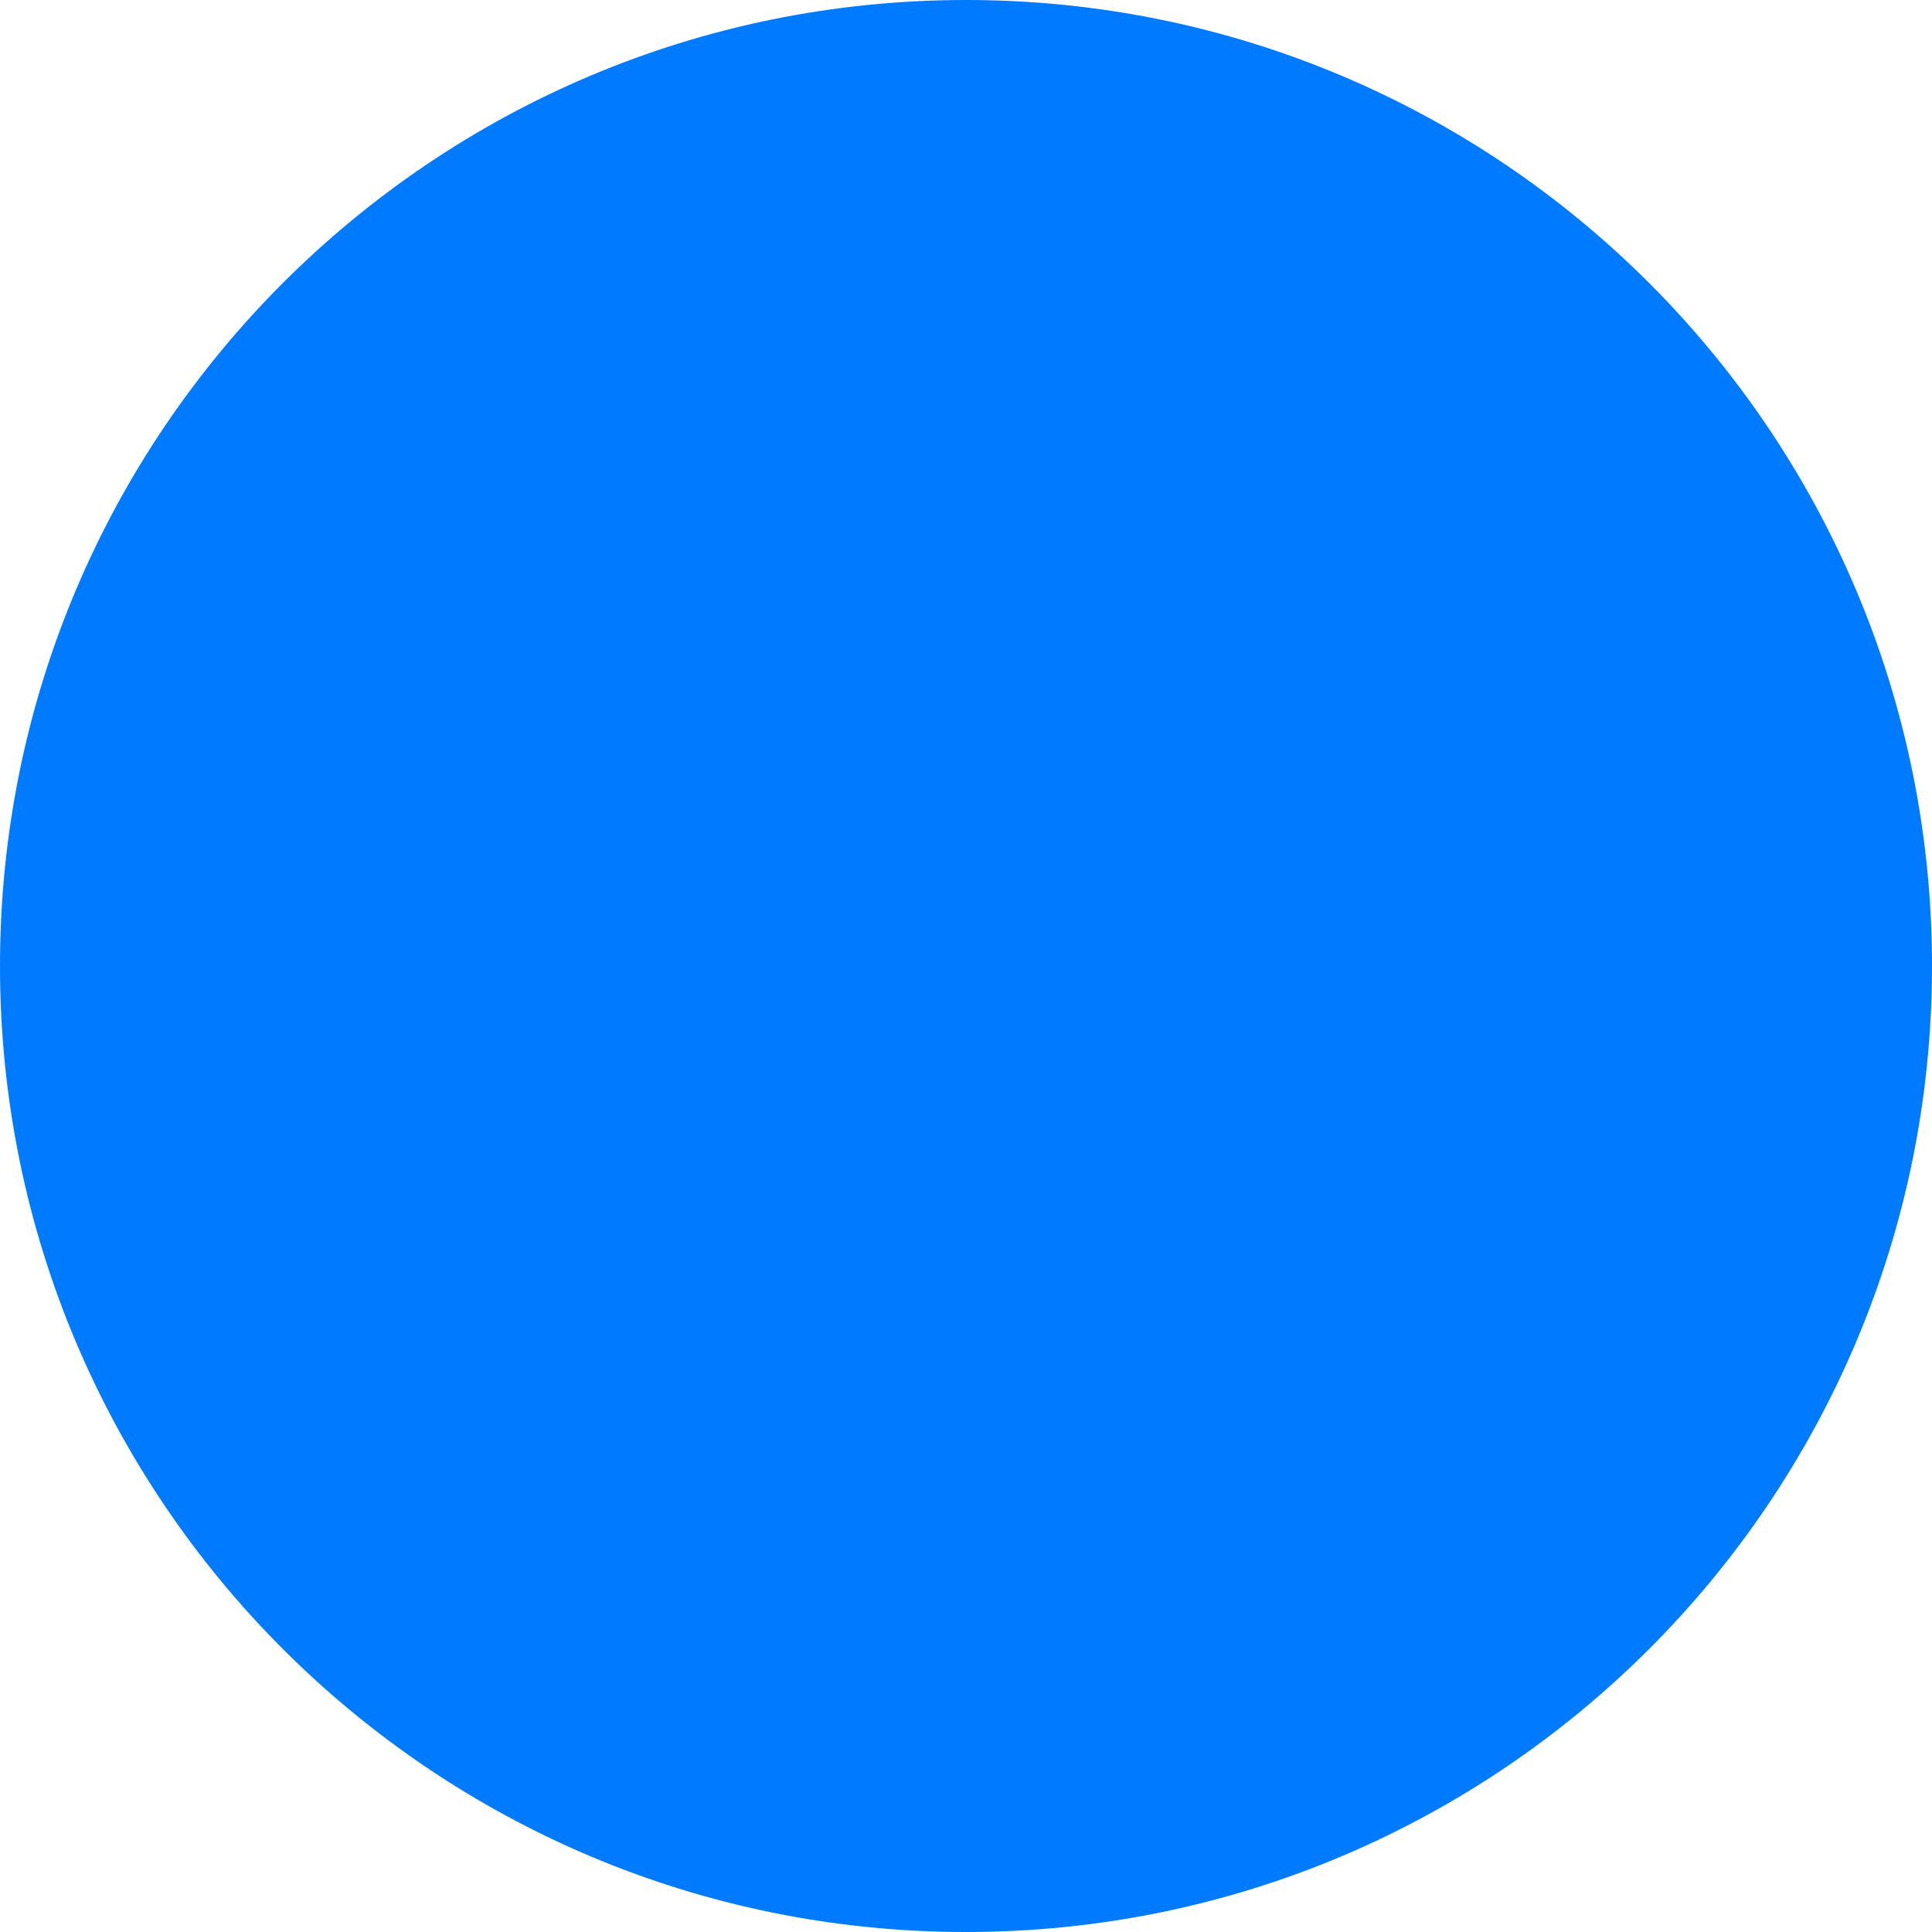
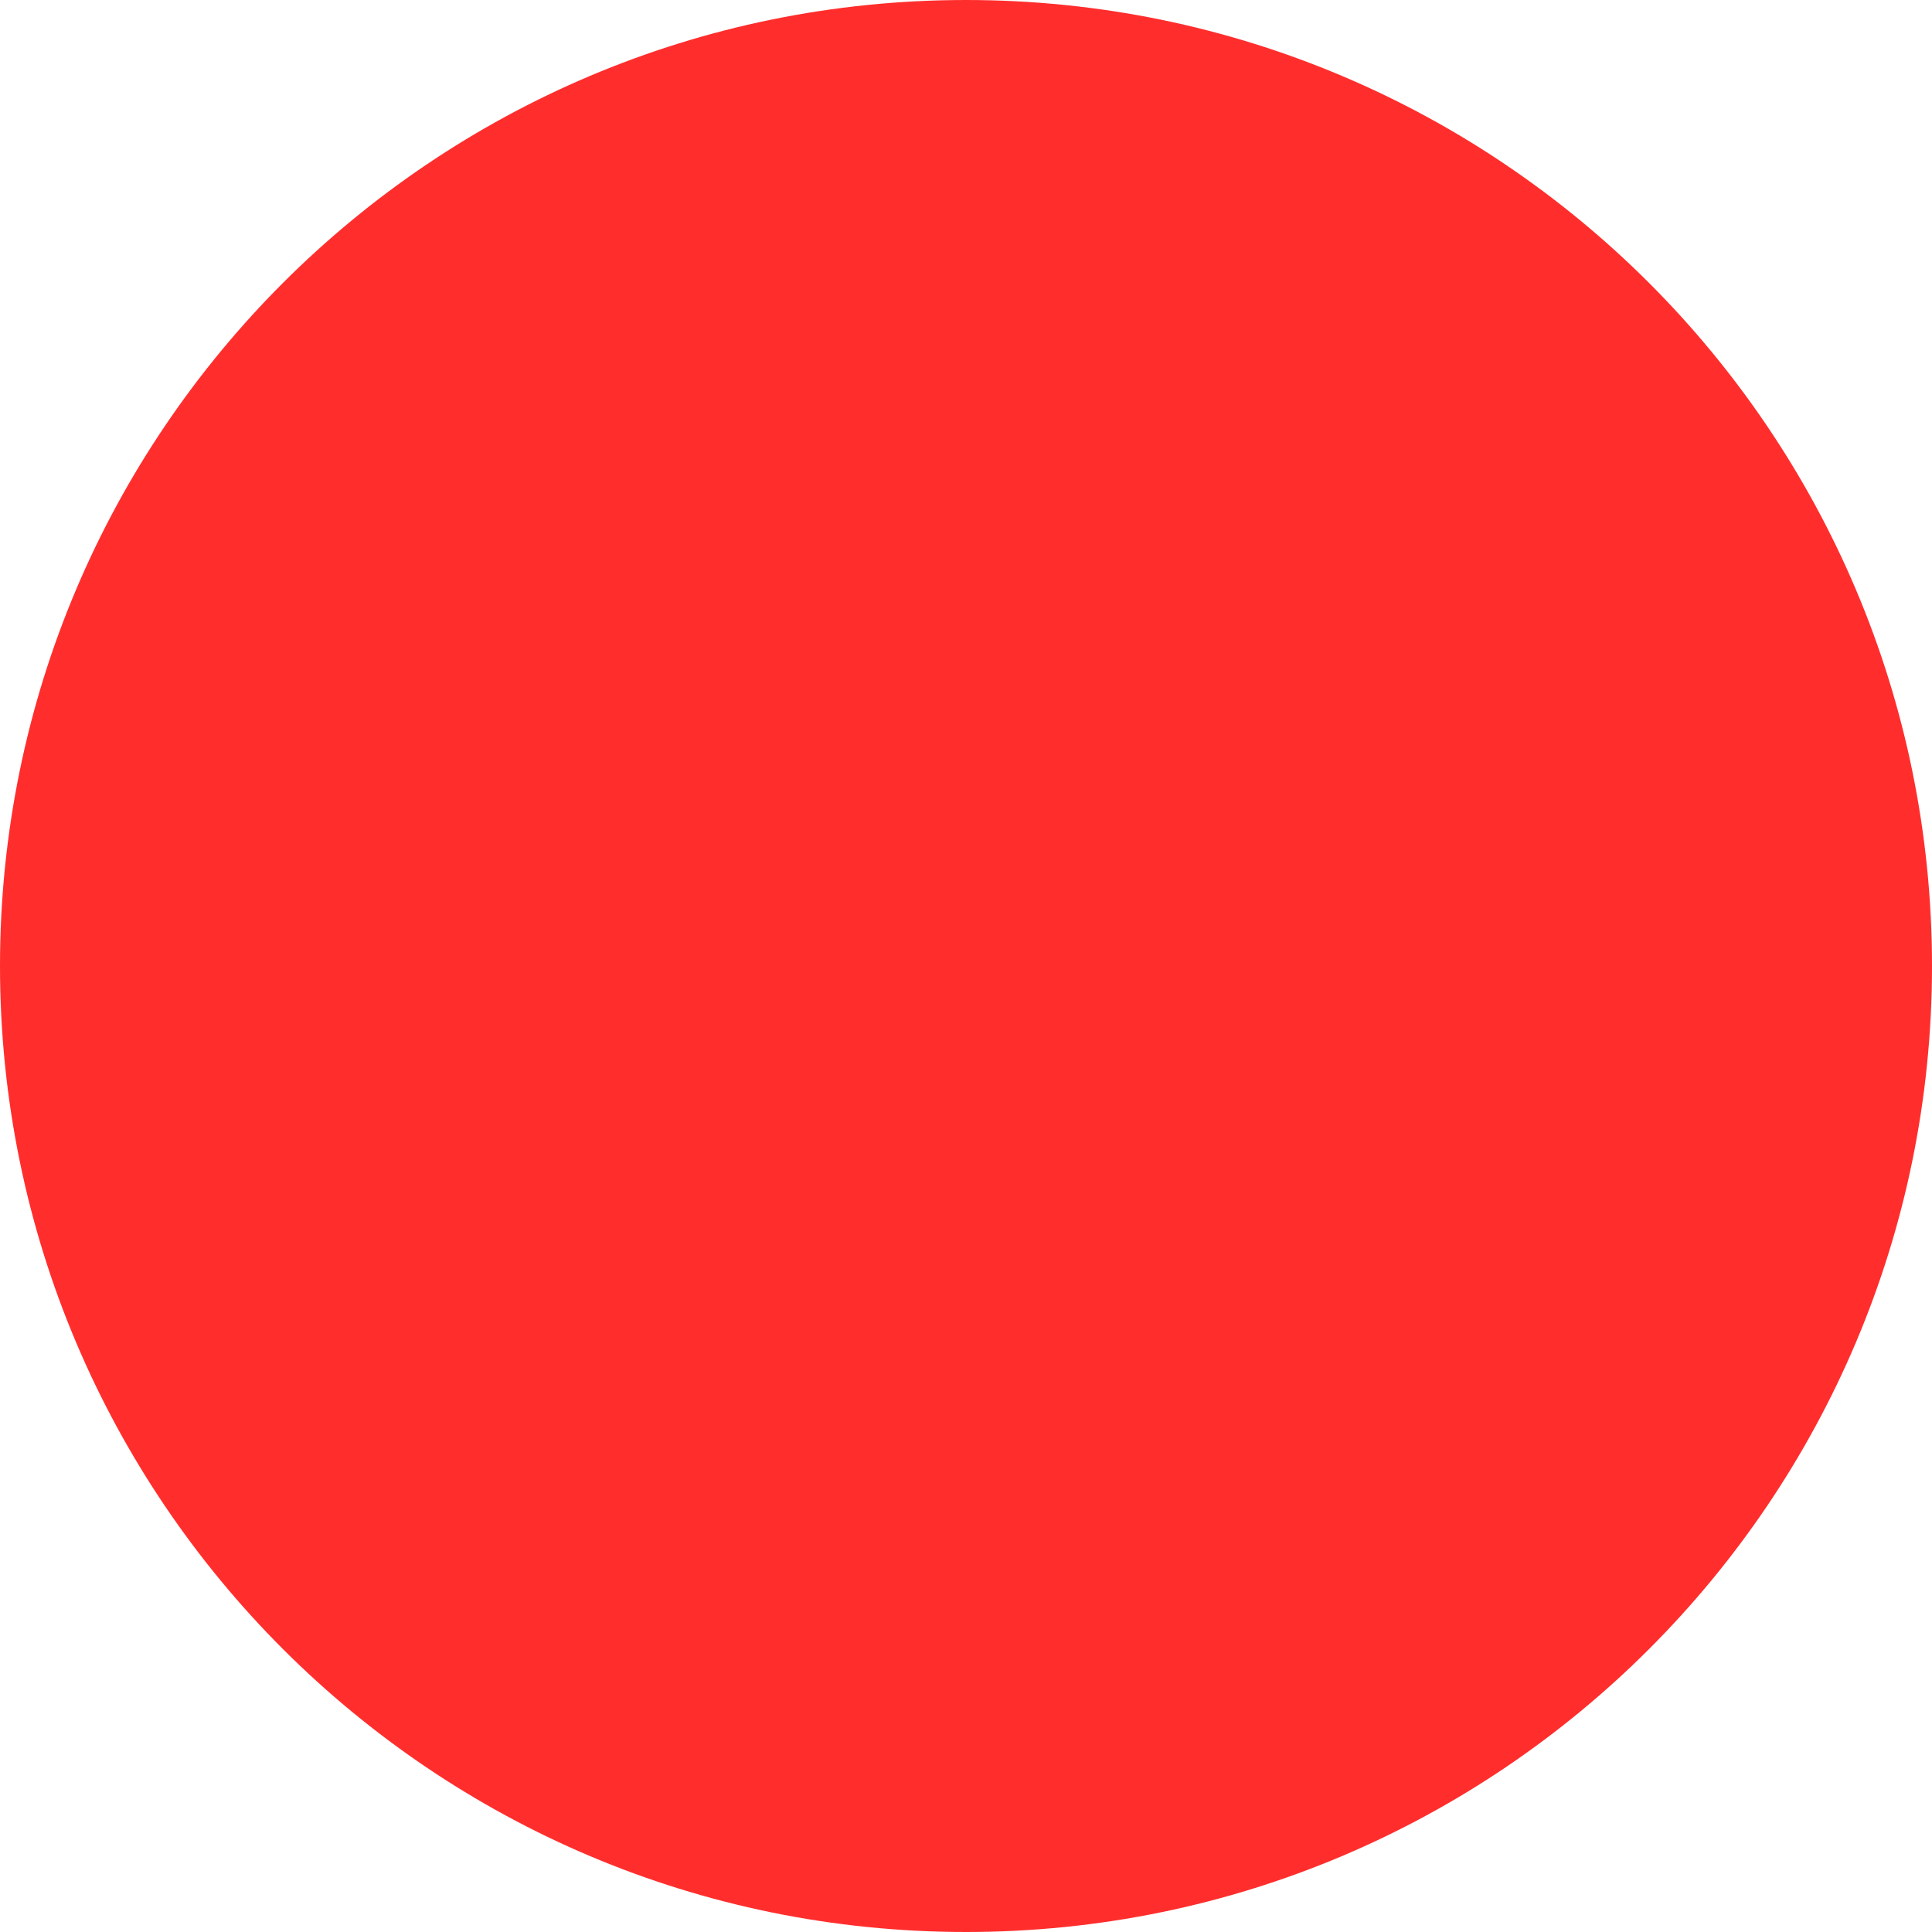
<svg xmlns="http://www.w3.org/2000/svg" viewBox="0 0 2 2">
-   <circle cx="1" cy="1" r="1" fill="#007bff" style="animation:b 12s infinite" />
+   <circle cx="1" cy="1" r="1" fill="#ff2e2d" style="animation:b 12s infinite" />
  <style>@keyframes b{0%,to{transform-origin:center;transform:scale(.2)}50%{transform:scale(1)}}</style>
</svg>
